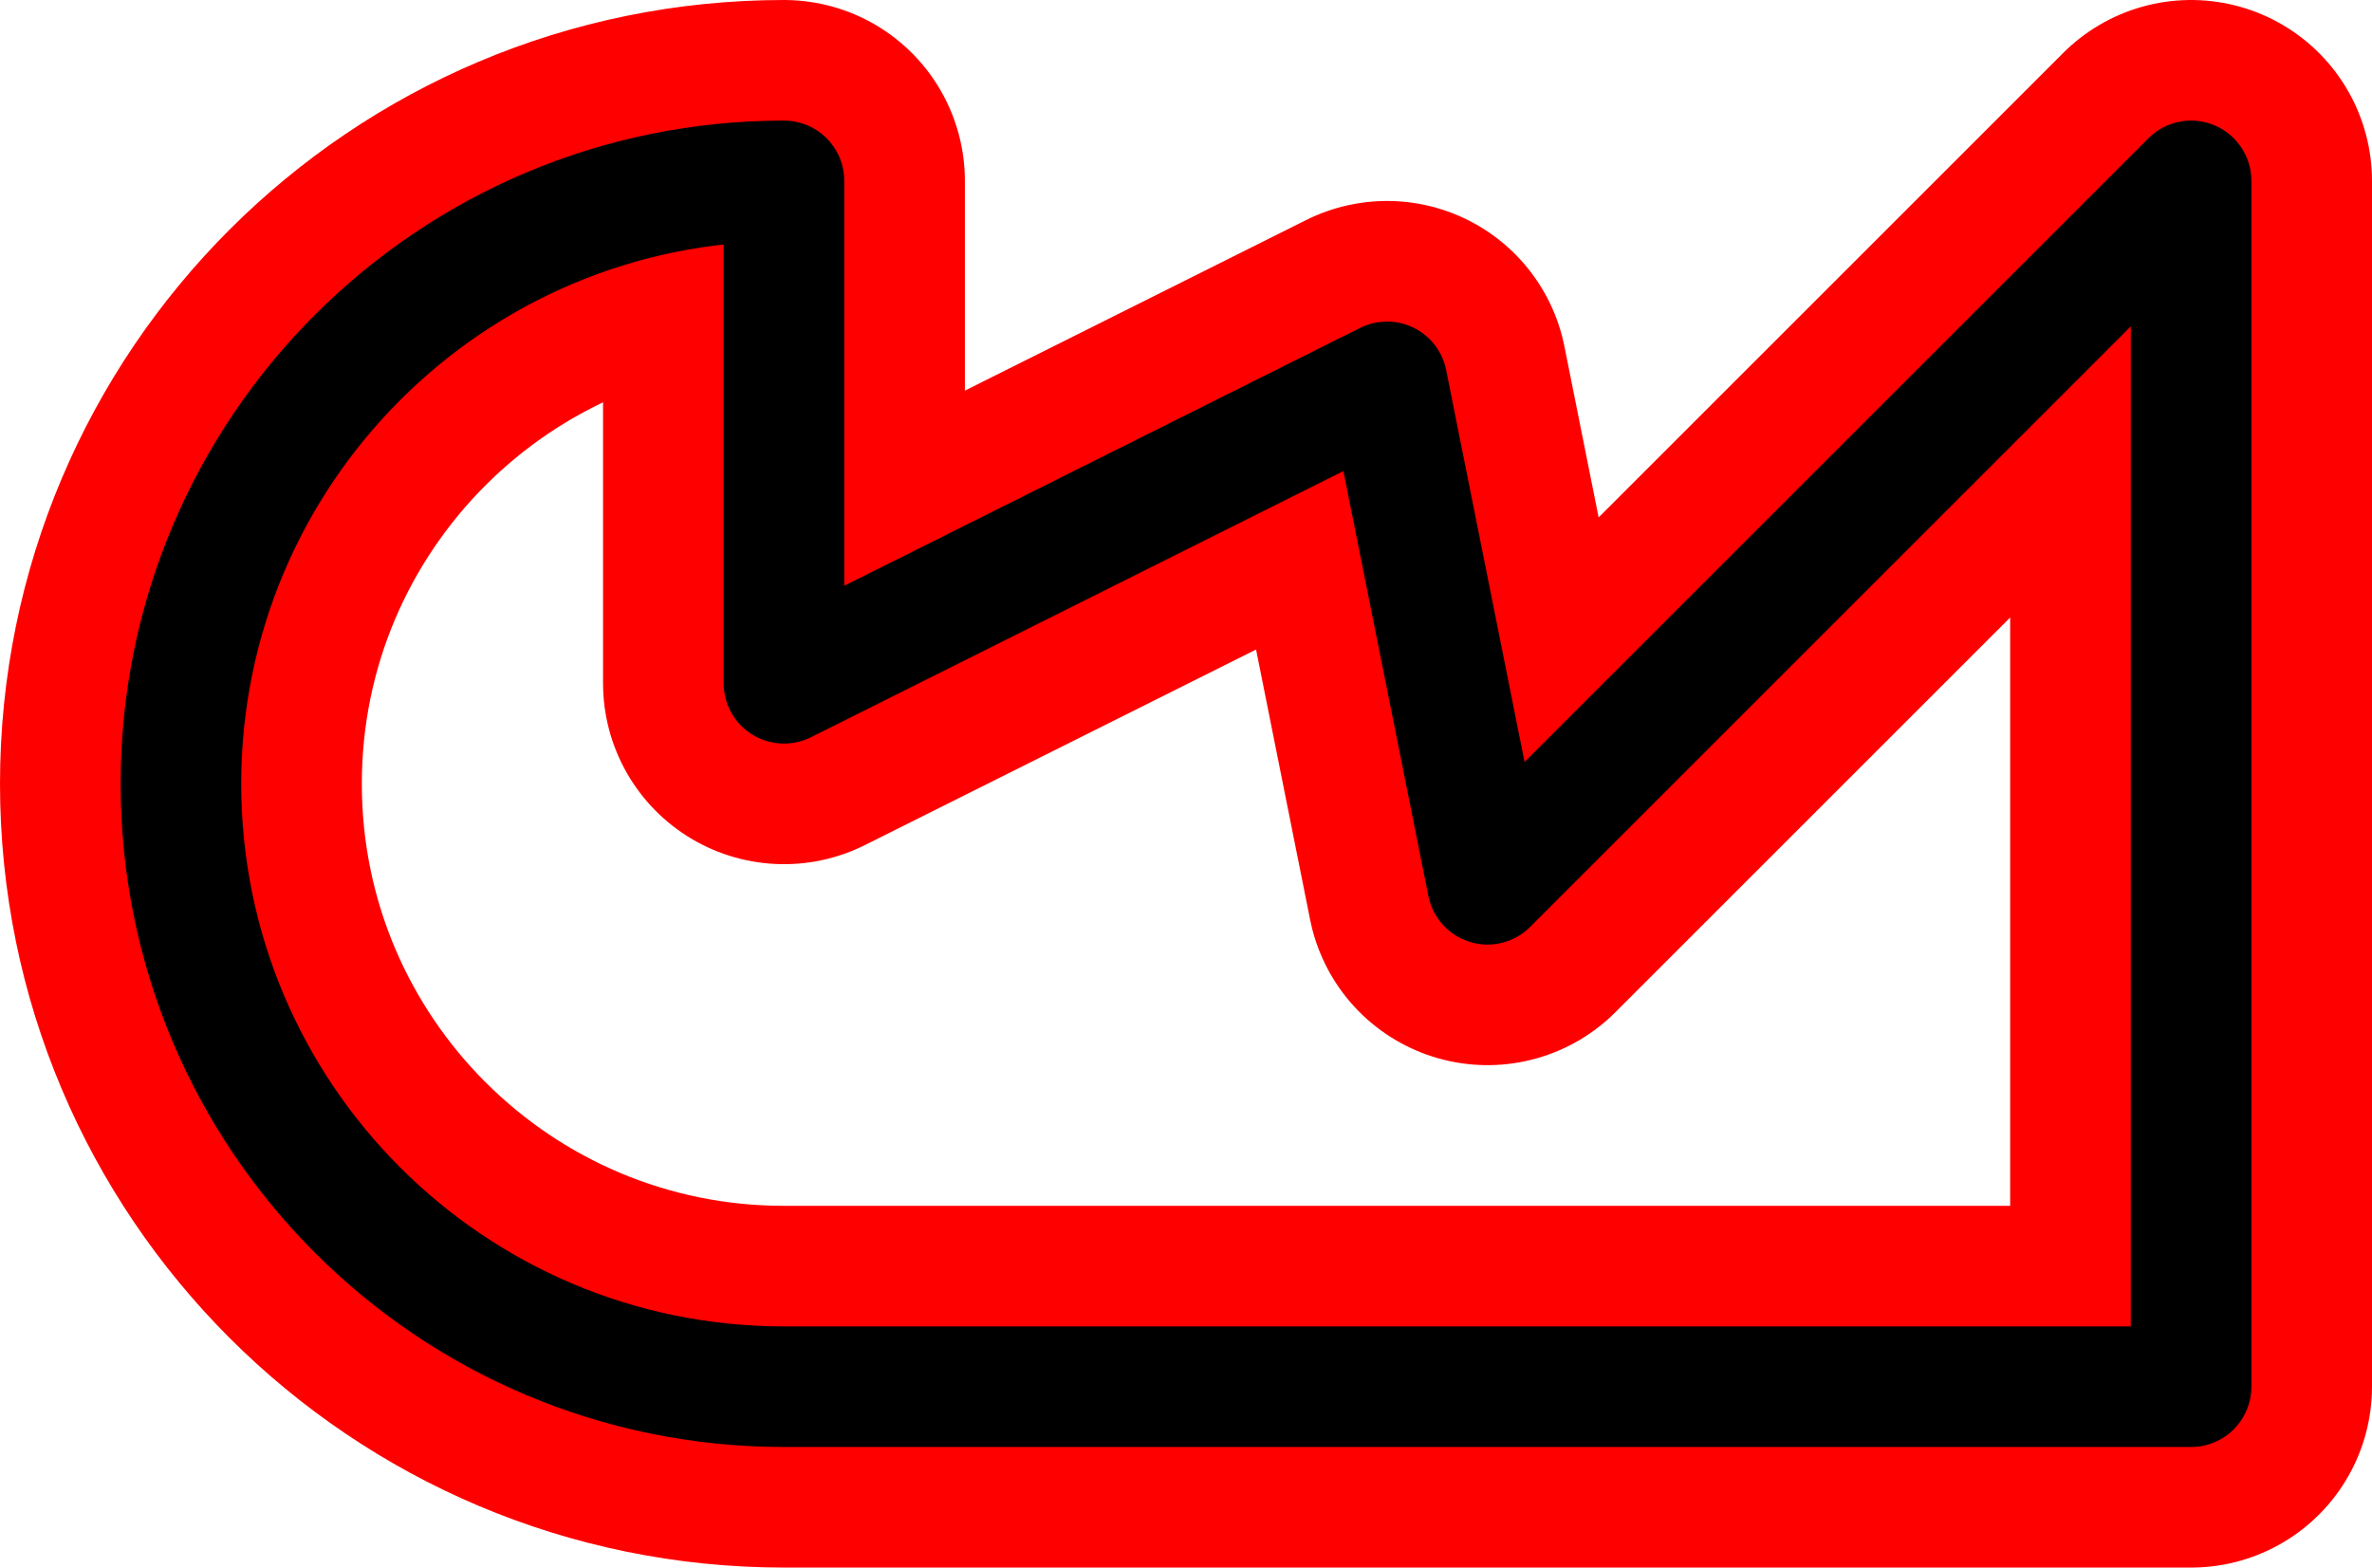
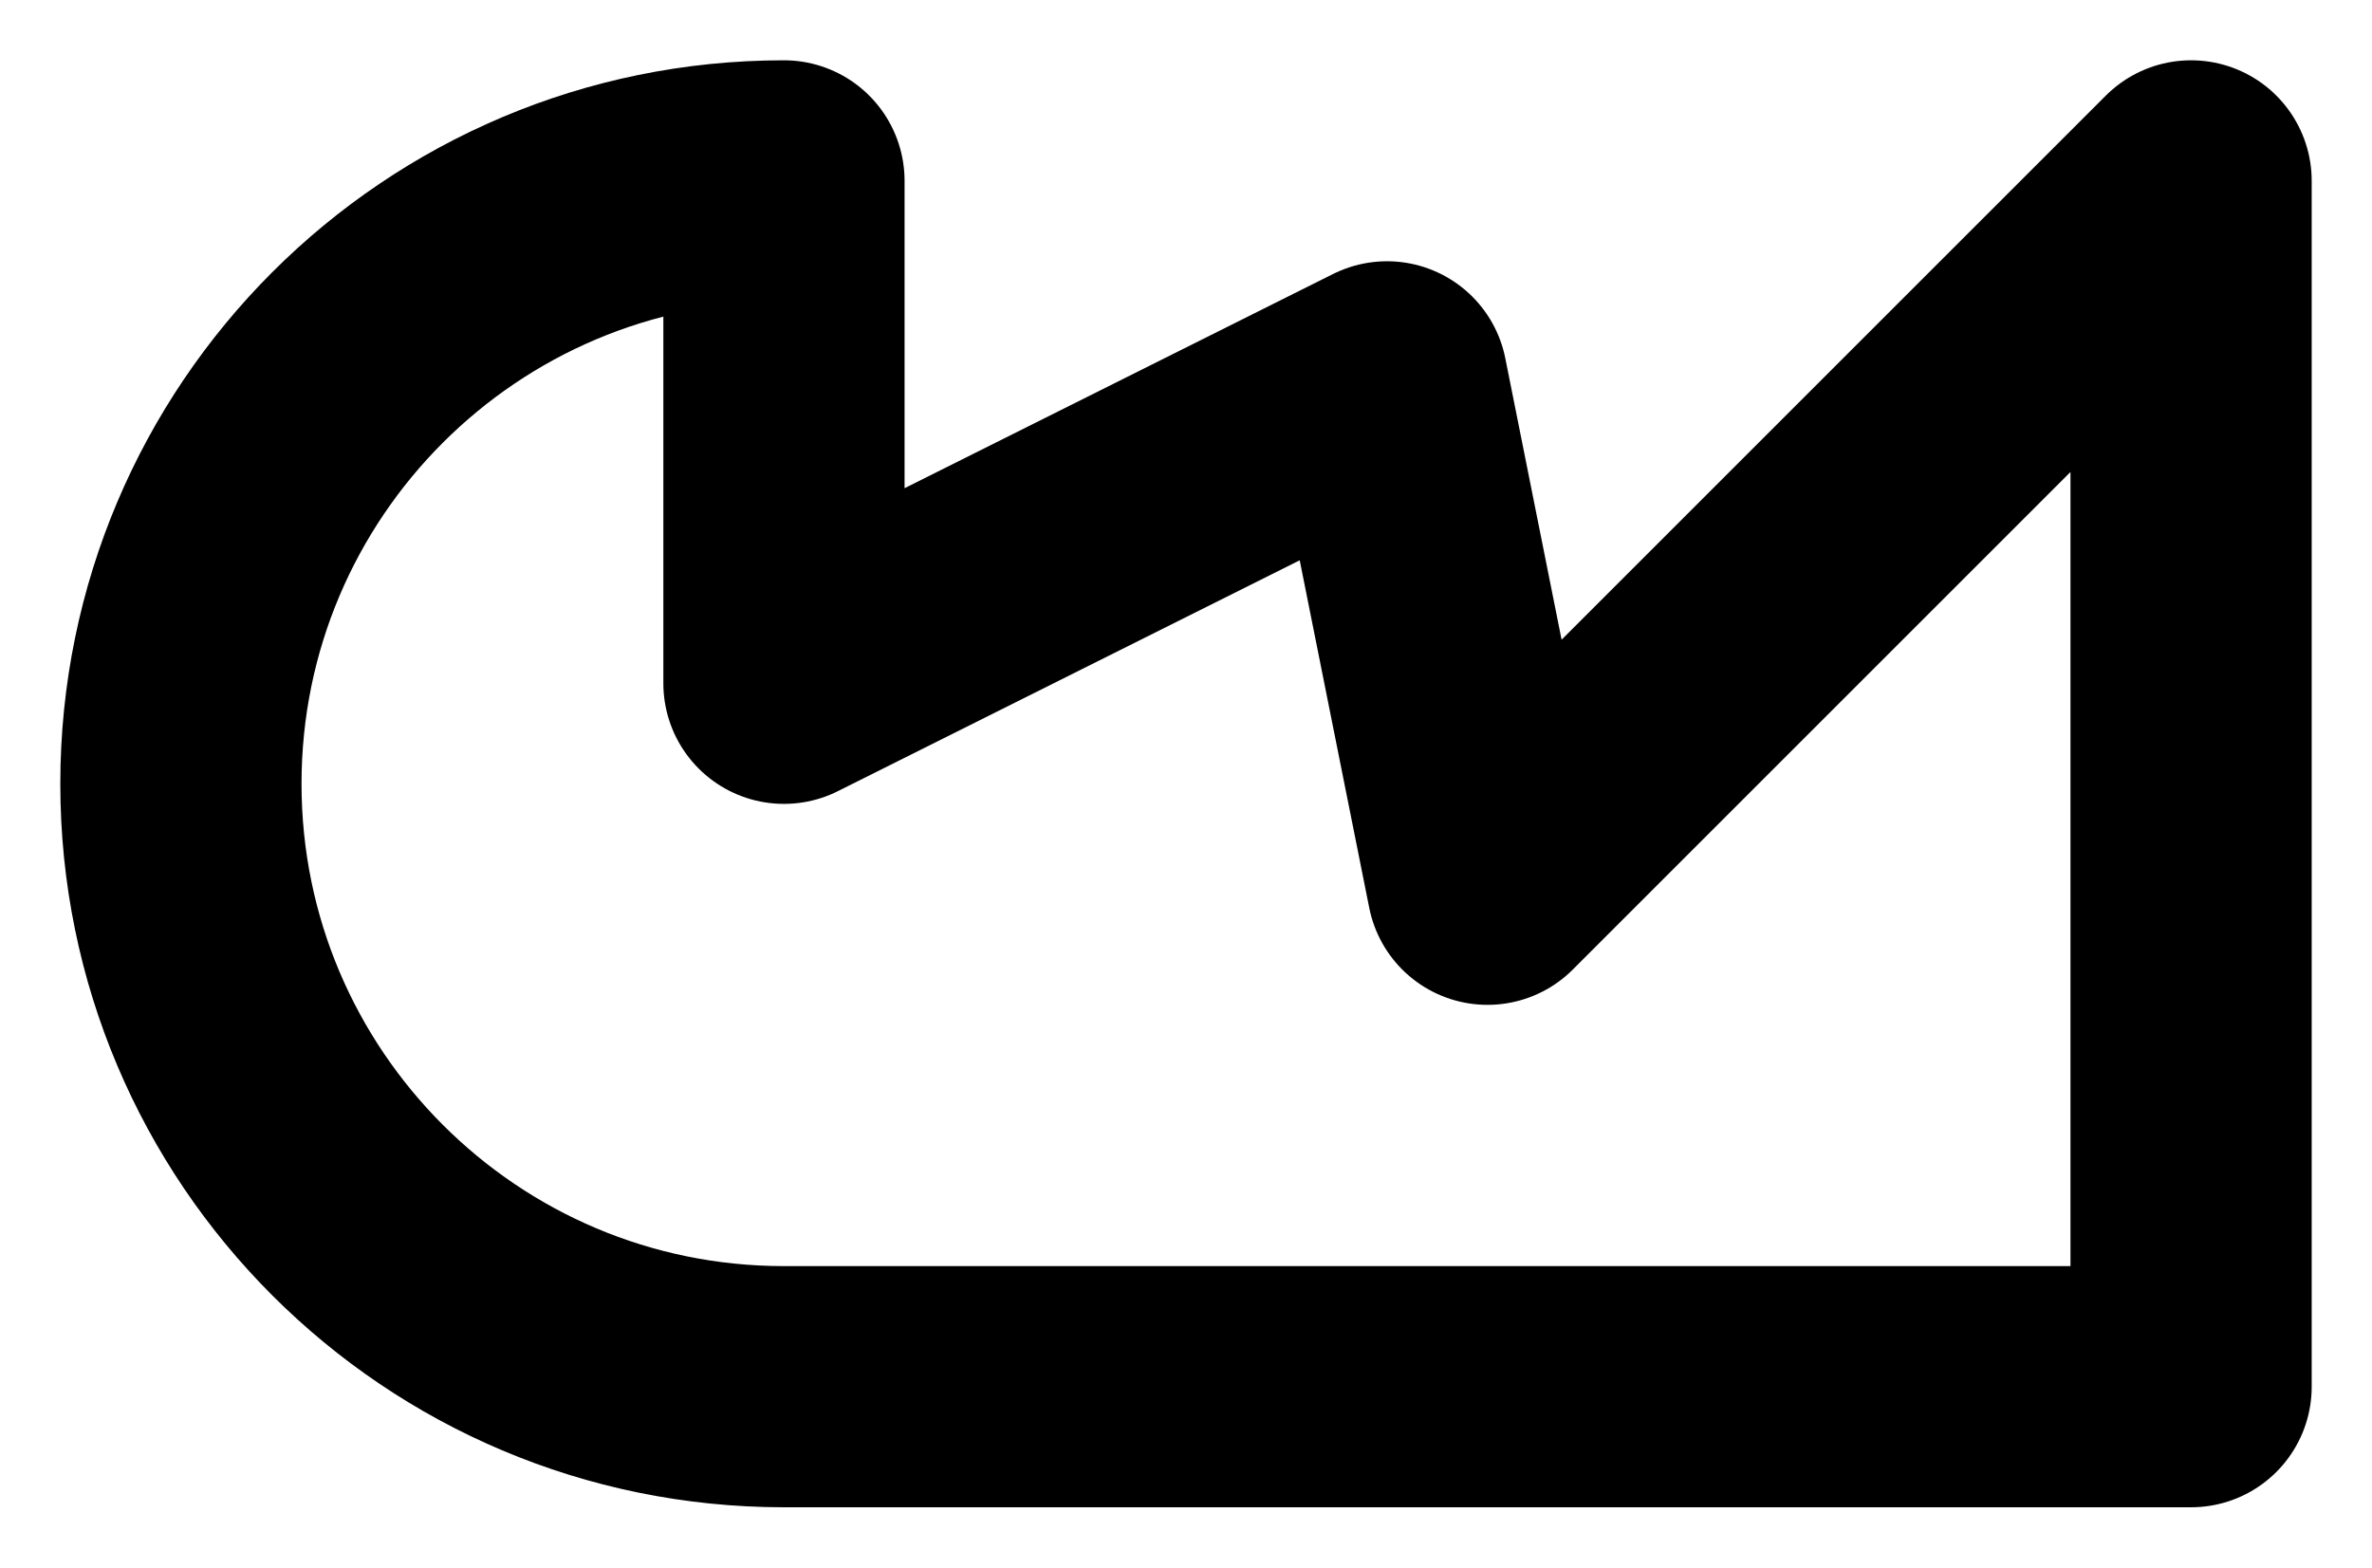
<svg xmlns="http://www.w3.org/2000/svg" width="23.6" height="15.6" viewBox="0.2 -7.8 23.6 15.6" id="HR_line">
  <defs>
    <path id="l" d="M8 6A6 6 0 0 1 8 -6V-1L14 -4L15 1L22 -6V6Z" fill="none" stroke-linejoin="round" stroke-linecap="round" />
  </defs>
-   <use href="#l" stroke-width="3.6" stroke="#FF0000" />
-   <use href="#l" stroke-width="1.2" stroke="#000000" />
+   <use href="#l" stroke-width="2.4" stroke="#000000" />
</svg>
